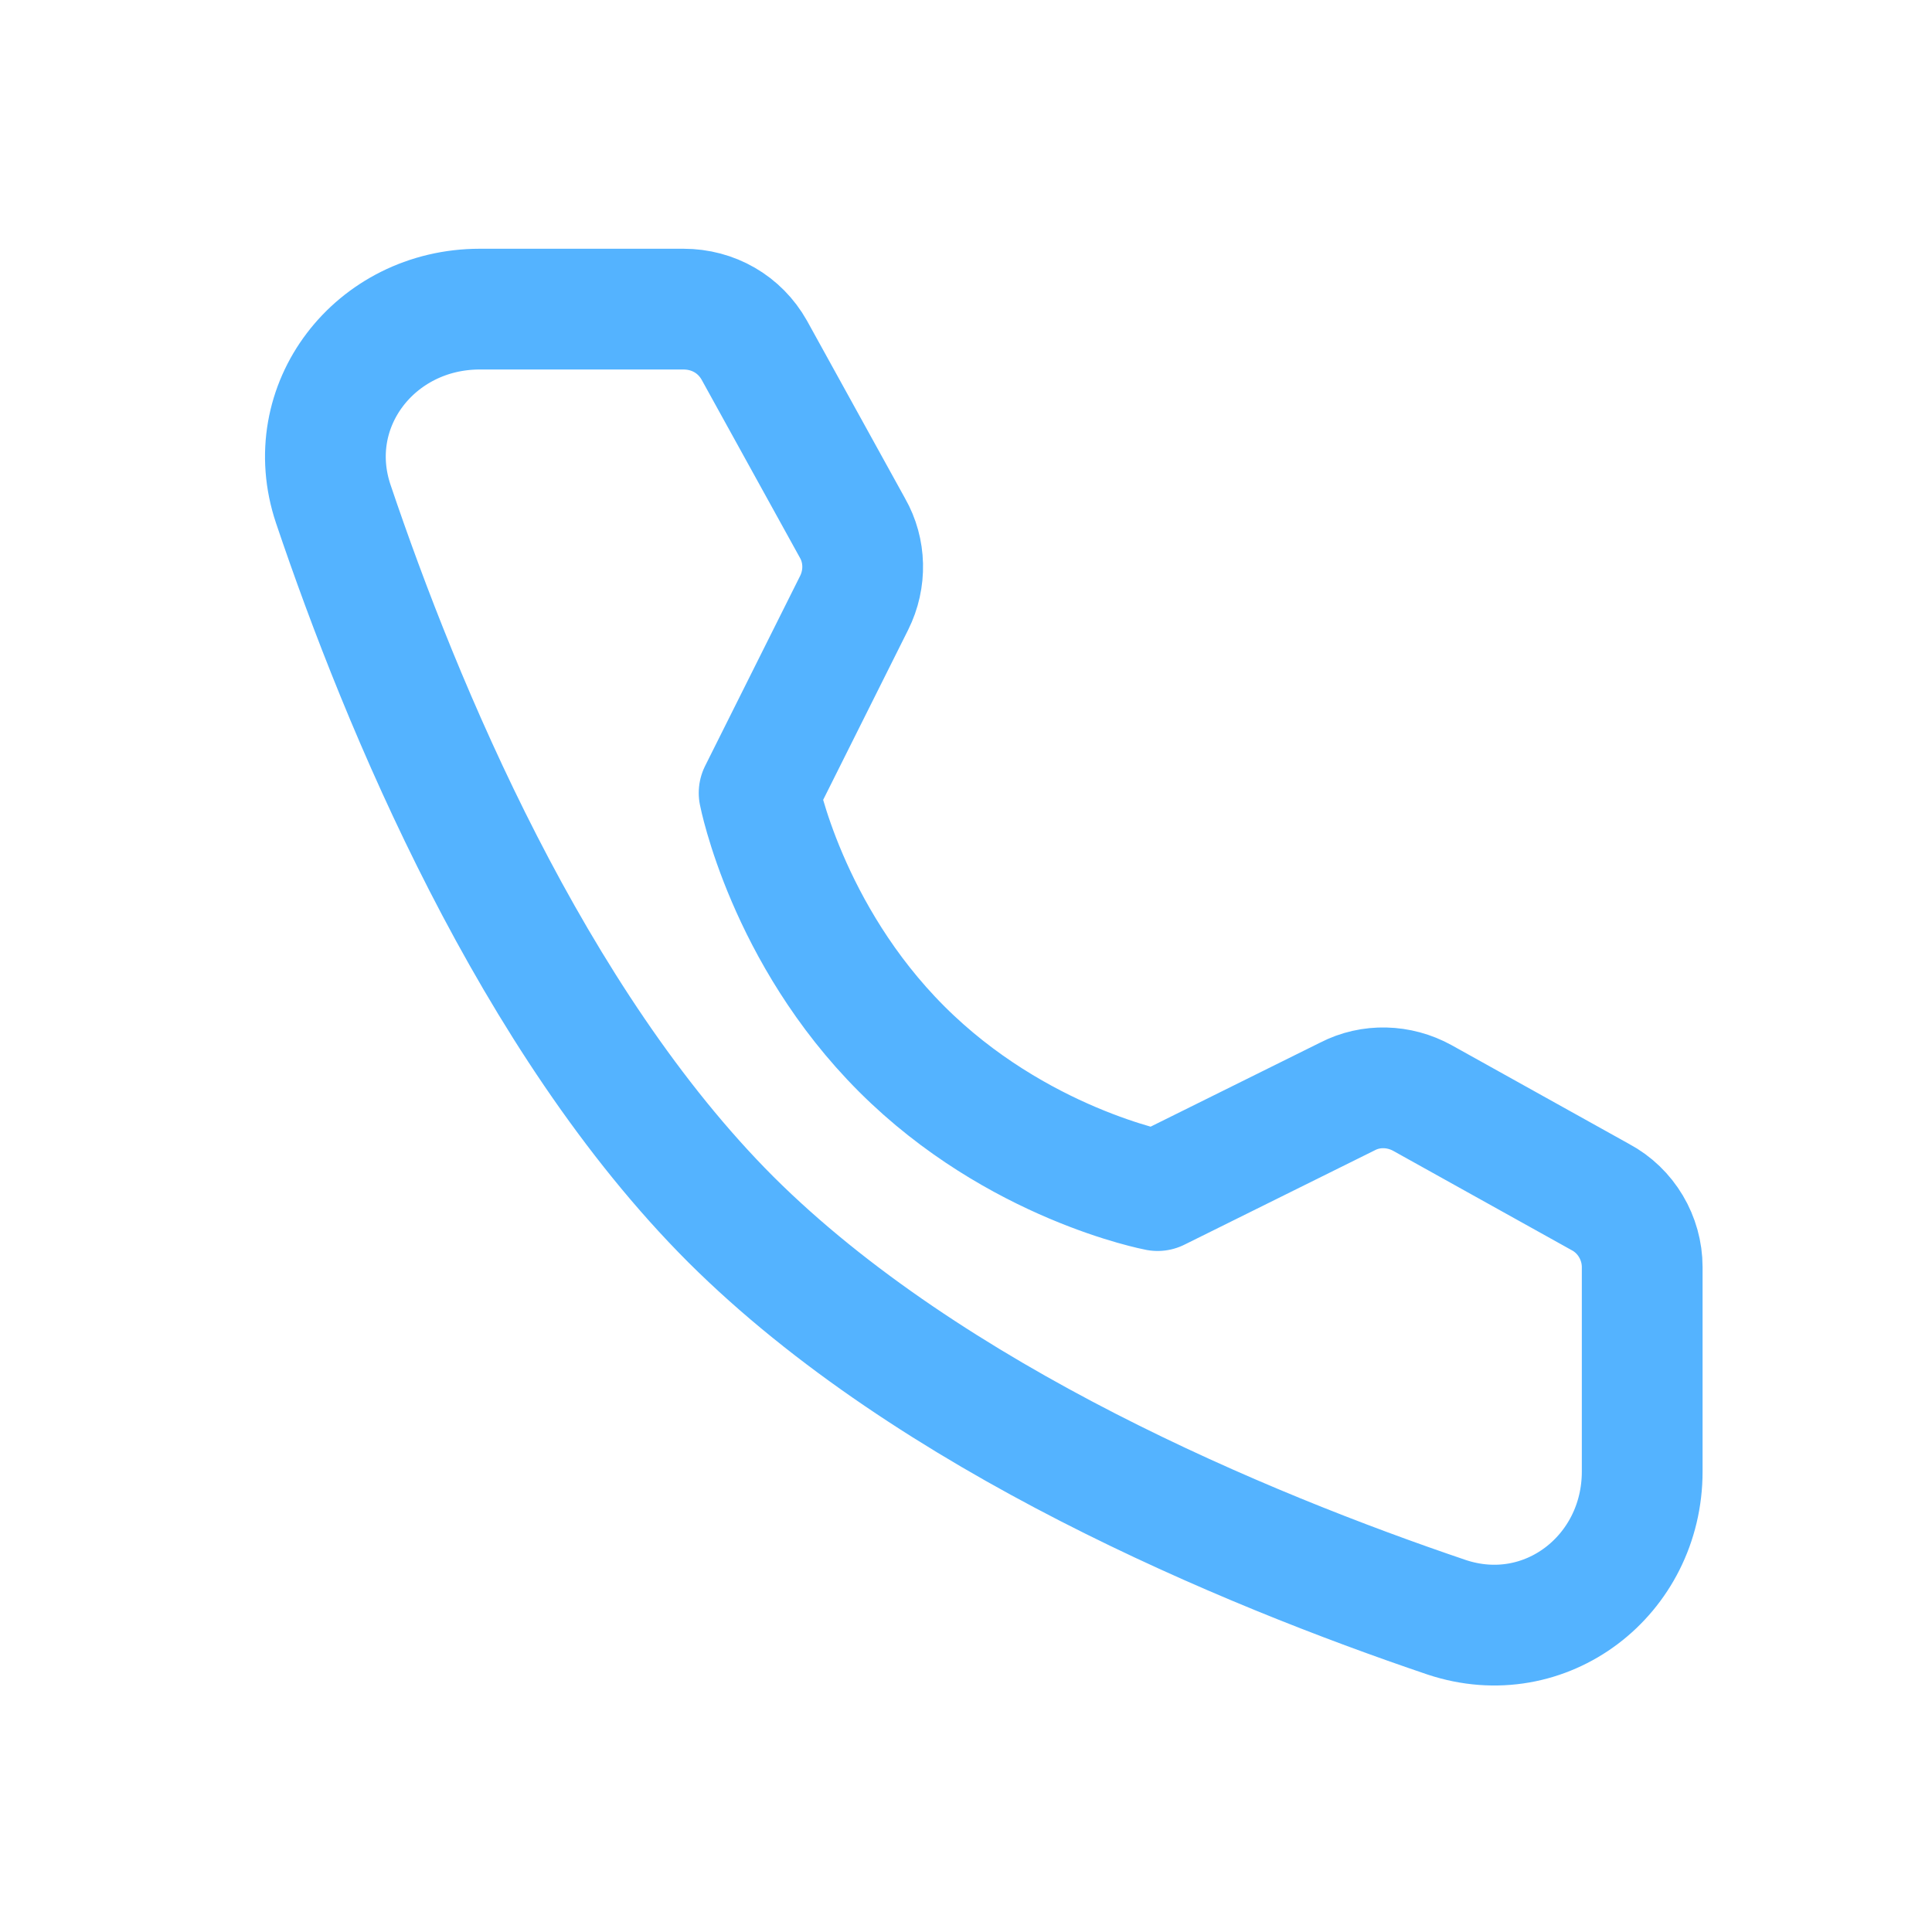
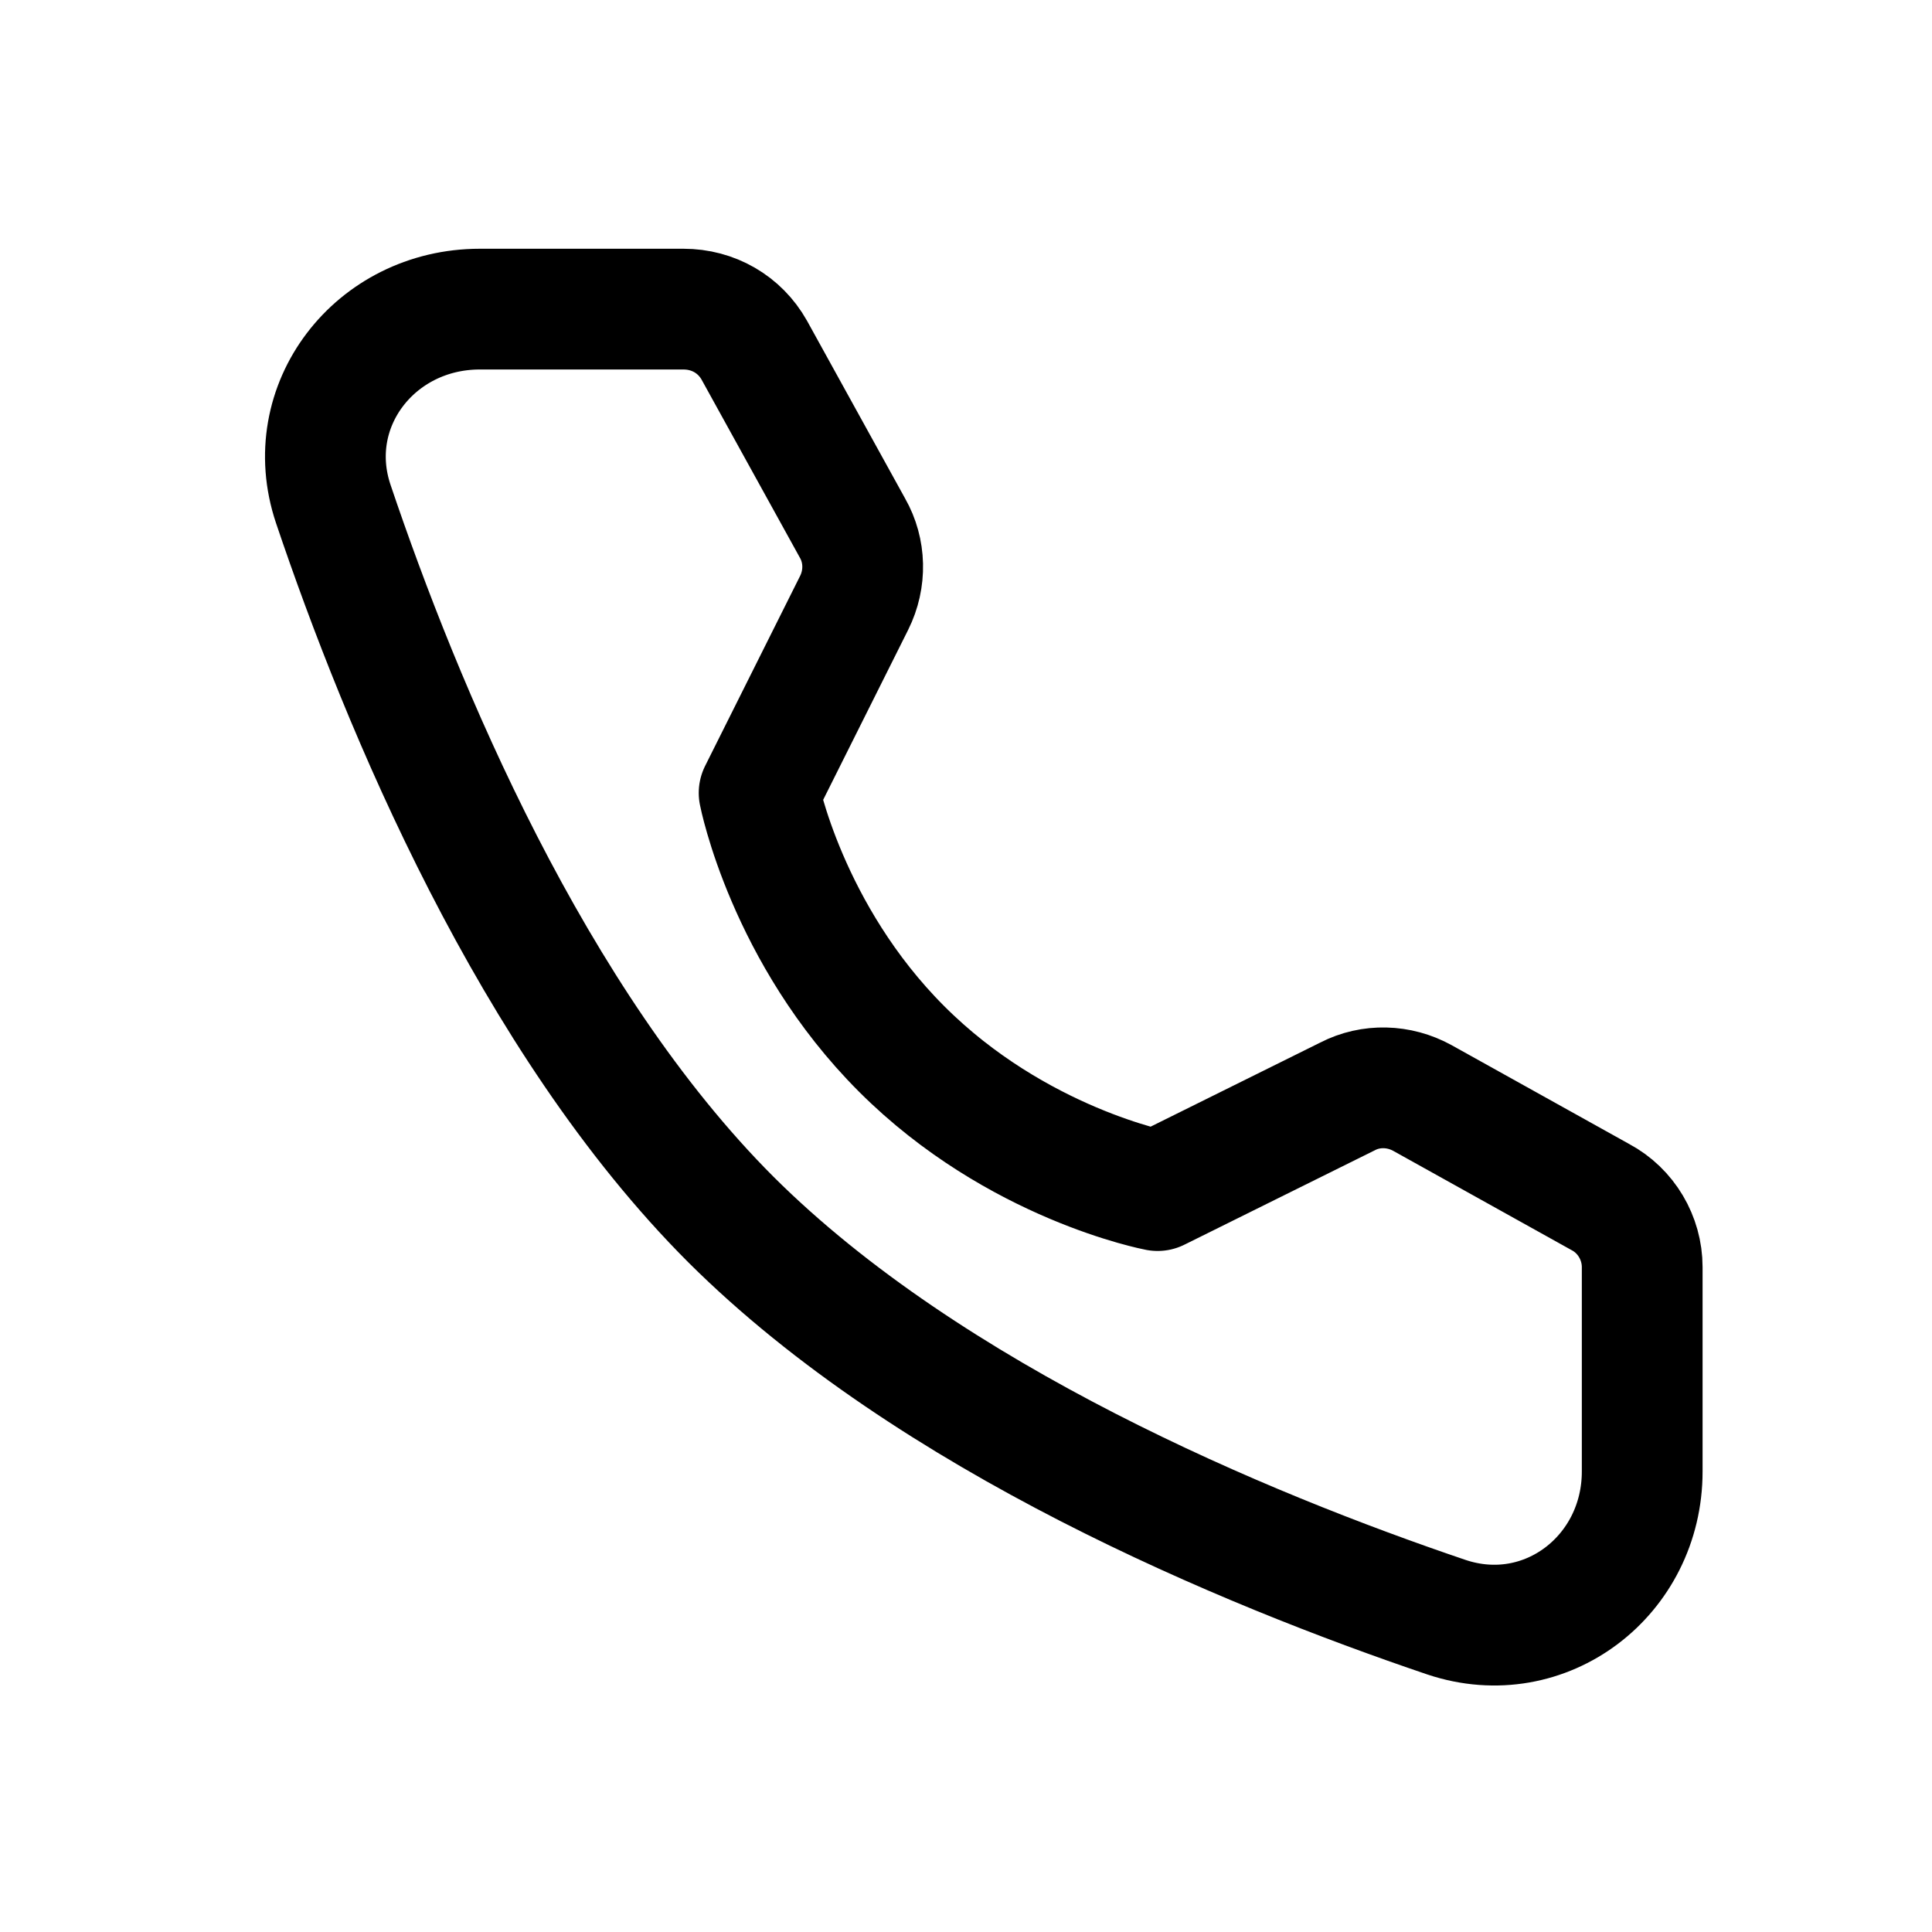
<svg xmlns="http://www.w3.org/2000/svg" width="24" height="24" viewBox="0 0 24 24" fill="none">
-   <path id="path" d="M9.37 4.35L10.59 6.56C10.75 6.84 10.76 7.19 10.61 7.49L9.43 9.85C9.43 9.85 9.77 11.6 11.2 13.03C12.63 14.46 14.38 14.79 14.38 14.79L16.74 13.62C17.03 13.47 17.38 13.48 17.67 13.64L19.88 14.87C20.2 15.04 20.4 15.38 20.4 15.74L20.4 18.28C20.4 19.57 19.2 20.5 17.97 20.09C15.46 19.24 11.56 17.62 9.08 15.15C6.61 12.68 4.99 8.78 4.14 6.26C3.73 5.04 4.66 3.84 5.96 3.84L8.49 3.84C8.86 3.84 9.19 4.03 9.37 4.35Z" stroke="#54B3FF" stroke-opacity="1" stroke-width="1.5" stroke-linejoin="round" />
+   <path id="path" d="M9.37 4.35L10.59 6.56C10.75 6.84 10.76 7.19 10.61 7.49L9.43 9.85C9.43 9.85 9.77 11.6 11.2 13.03C12.63 14.46 14.38 14.79 14.38 14.79L16.74 13.62C17.03 13.47 17.38 13.48 17.67 13.64L19.88 14.87C20.2 15.04 20.4 15.38 20.4 15.74L20.4 18.28C20.4 19.57 19.2 20.5 17.97 20.09C15.46 19.24 11.56 17.62 9.08 15.15C6.61 12.68 4.99 8.78 4.14 6.26C3.73 5.04 4.66 3.84 5.96 3.84L8.49 3.84C8.86 3.84 9.19 4.03 9.37 4.35Z" stroke="#000000" stroke-opacity="1" stroke-width="1.5" stroke-linejoin="round" />
</svg>
